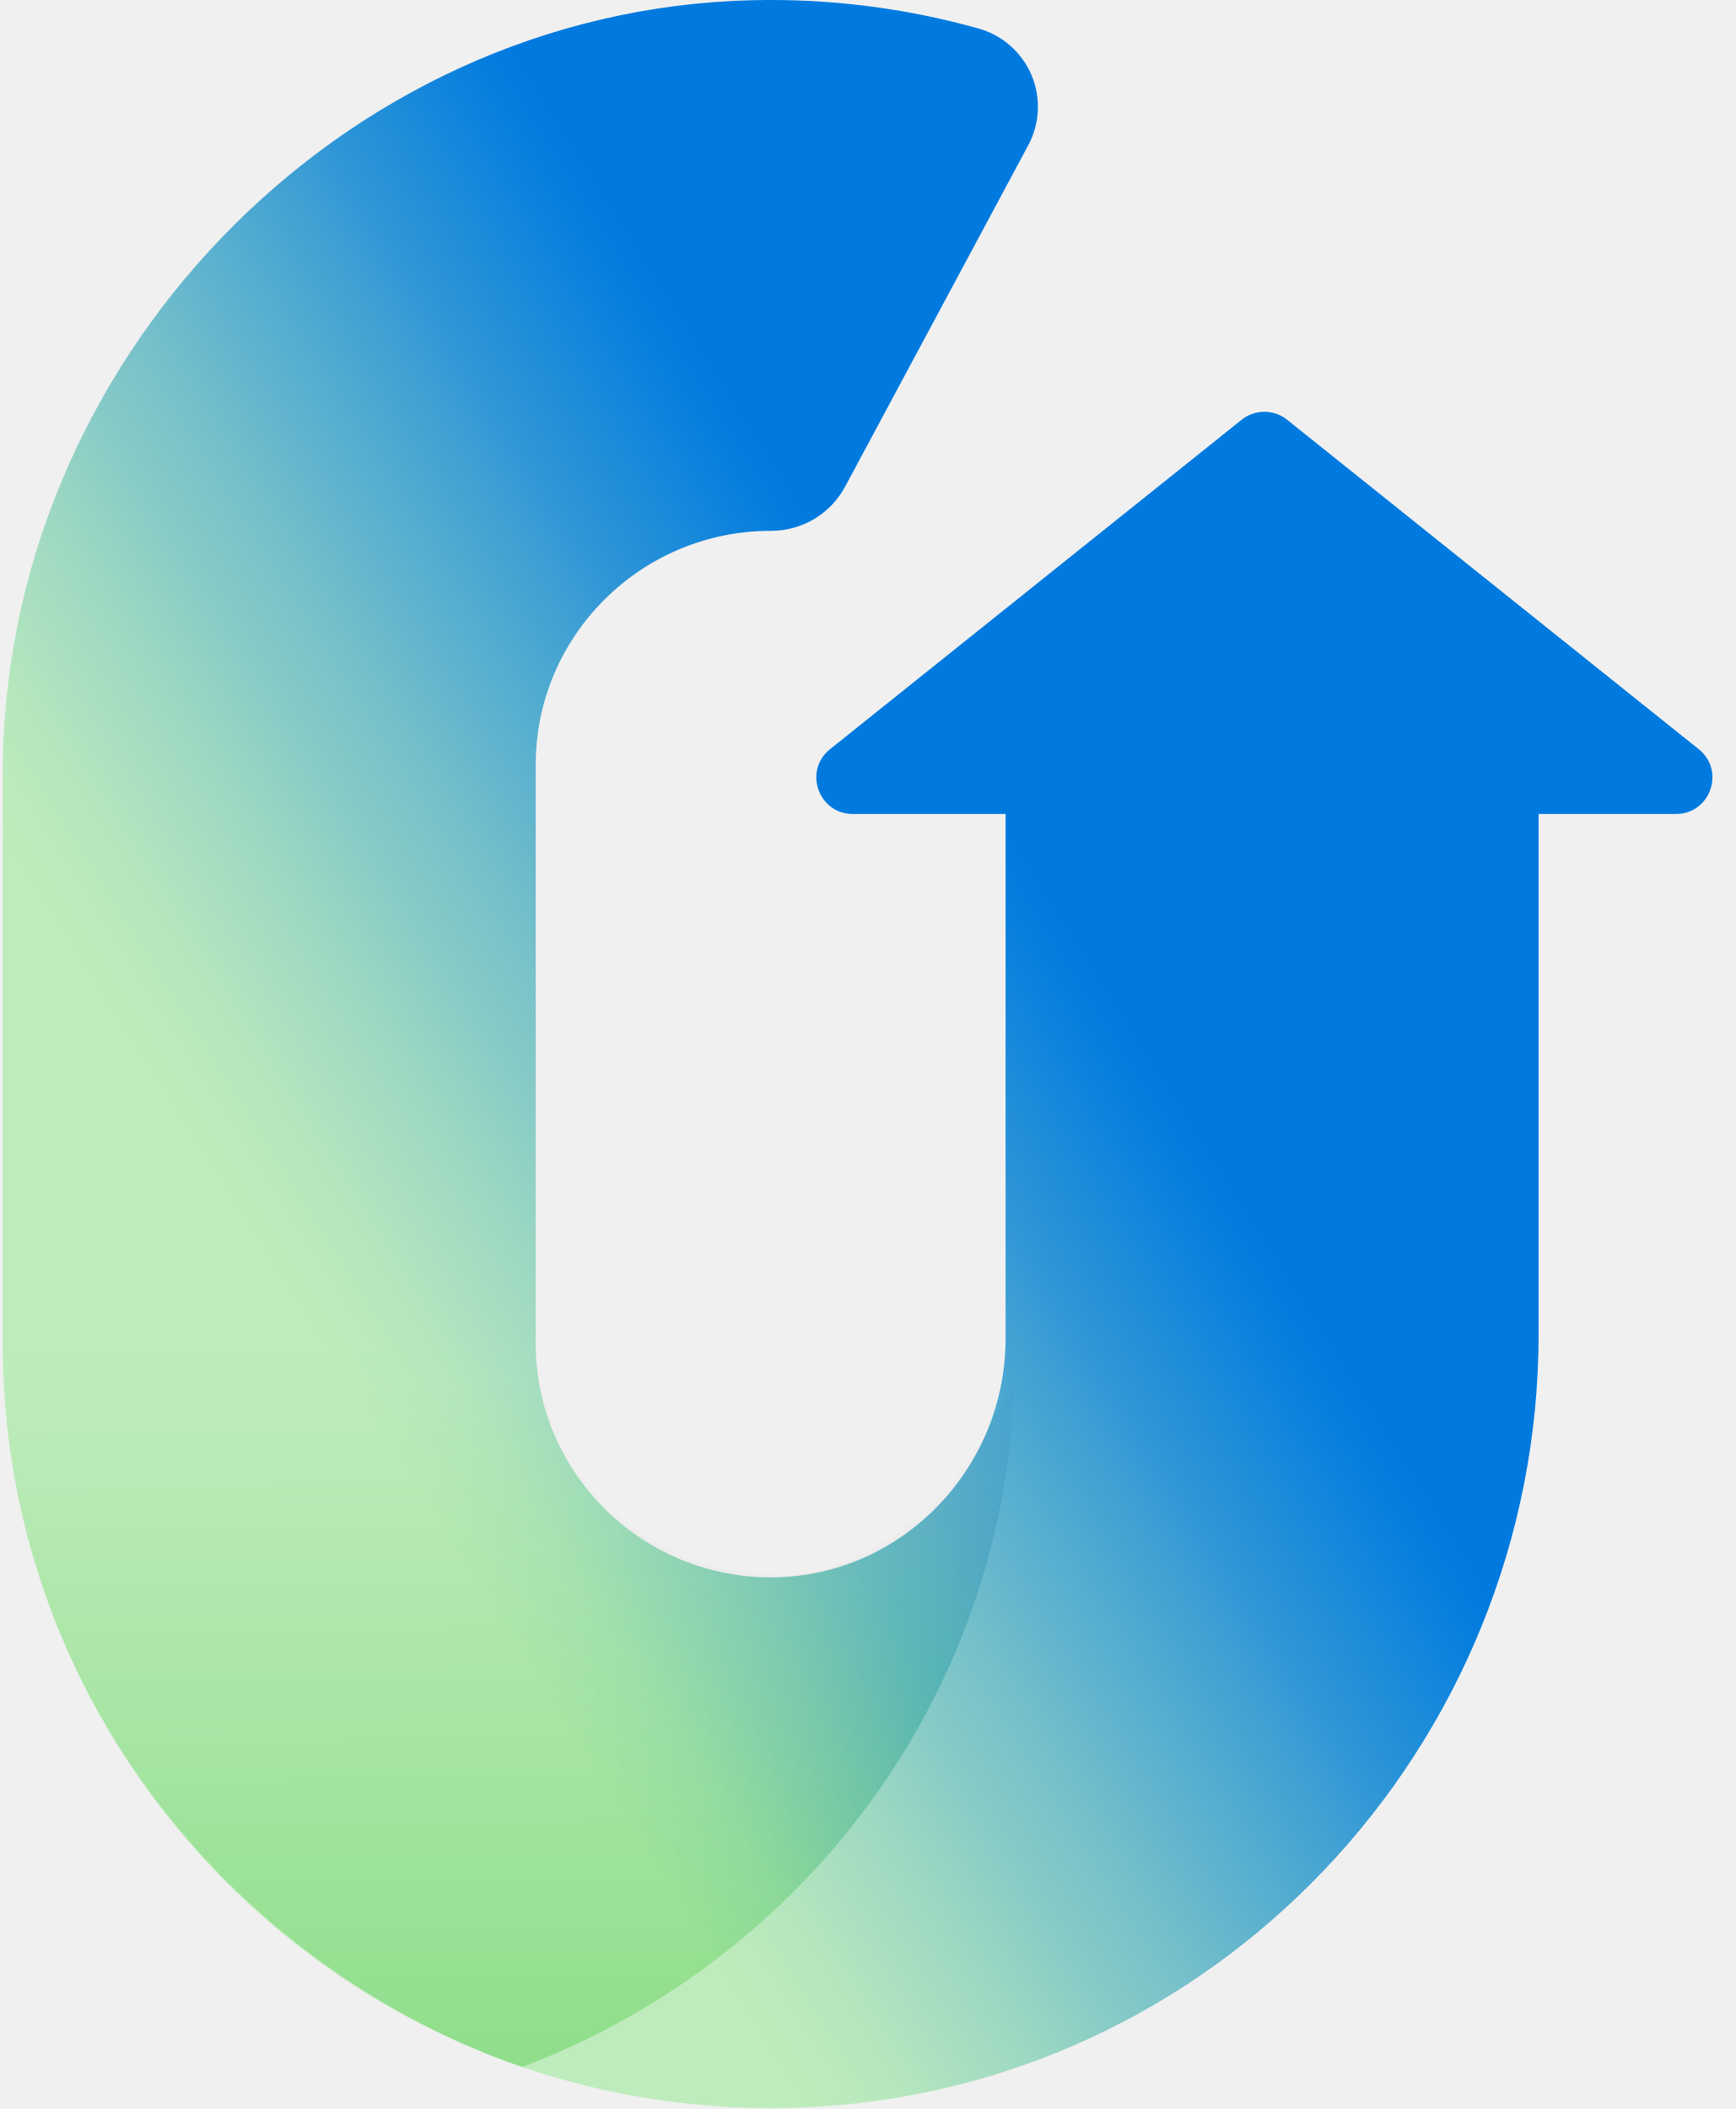
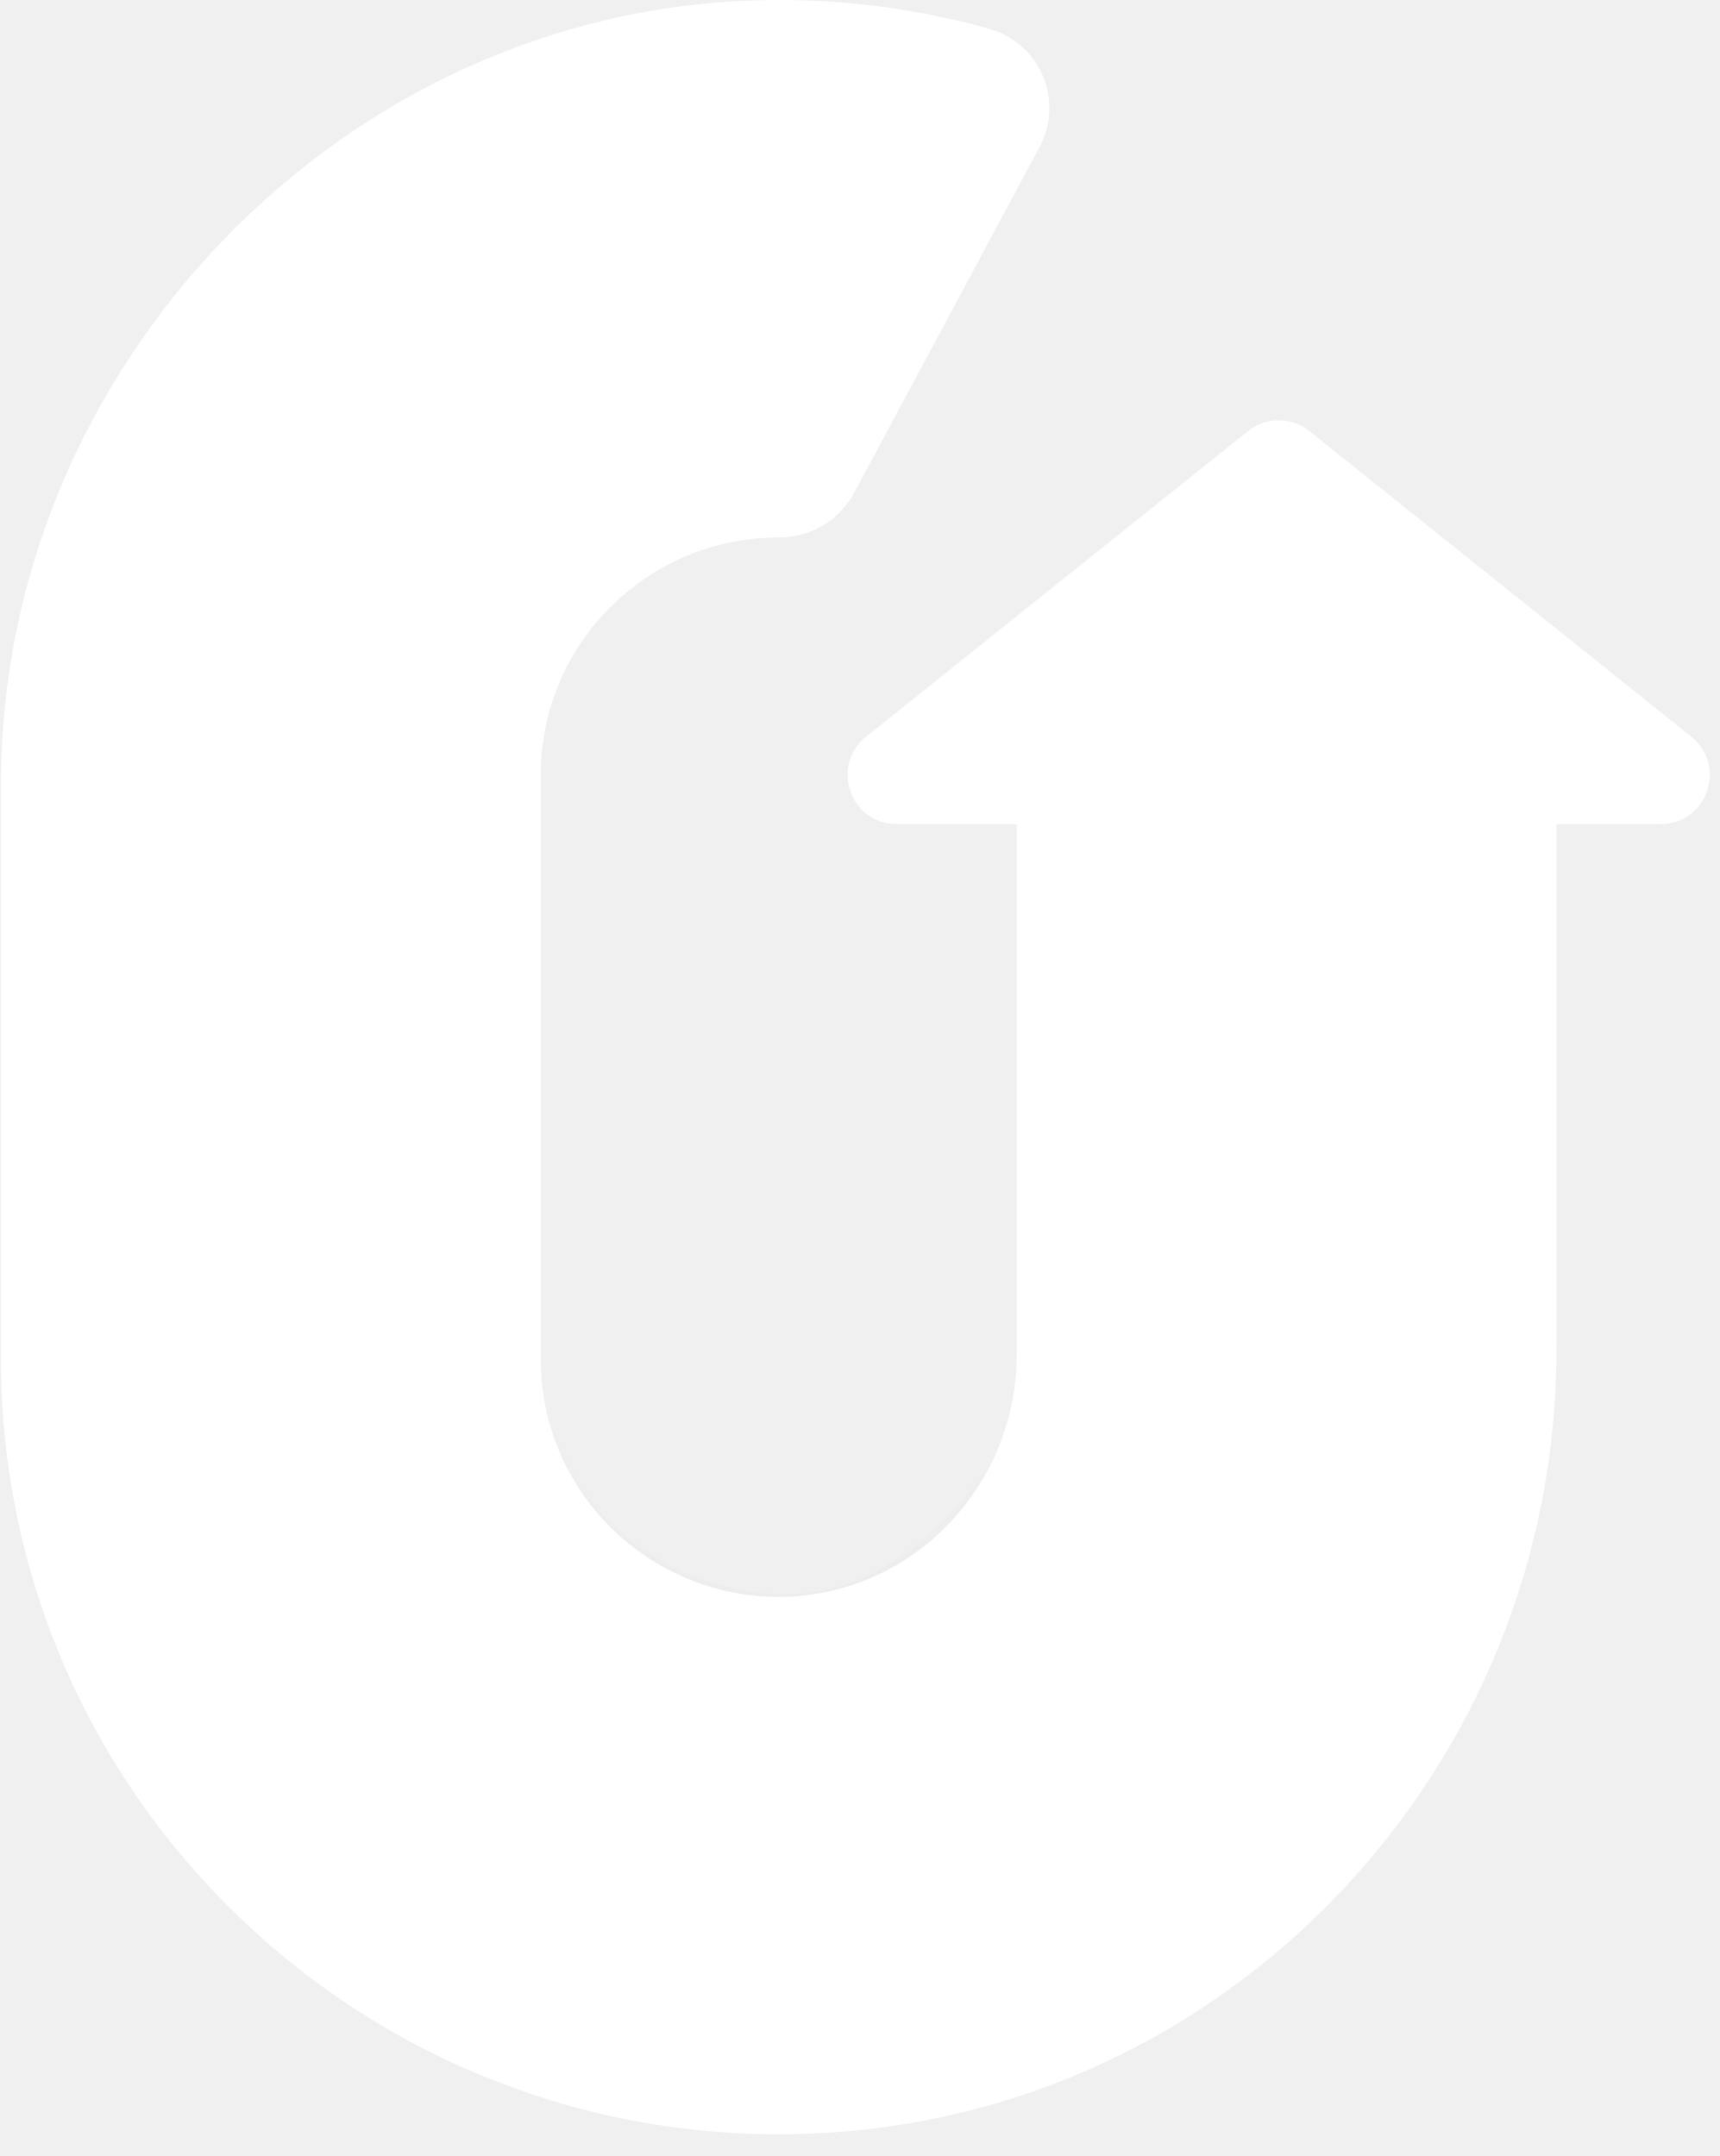
- <svg xmlns="http://www.w3.org/2000/svg" width="107" height="130" viewBox="0 0 107 130" fill="none">
-   <path d="M61.989 43.187V82.51C61.989 90.644 55.389 97.367 47.258 97.228C39.392 97.088 33.024 90.674 33.024 82.804V47.141C33.024 39.188 39.524 32.721 47.507 32.721H47.539C49.448 32.722 51.201 31.671 52.101 29.989L63.39 8.947C64.107 7.608 64.178 6.016 63.583 4.619C62.987 3.222 61.791 2.17 60.328 1.759C55.783 0.485 51.072 -0.103 46.353 0.014C20.941 0.619 0.166 22.368 0.166 47.678V82.804C0.166 109.376 22.355 130.883 49.254 129.913C74.804 128.993 94.848 107.678 94.848 82.22V43.187" fill="url(#paint0_linear)" />
-   <path d="M76.542 25.873L51.168 46.18C49.513 47.505 50.449 50.173 52.568 50.173H103.317C105.437 50.173 106.373 47.505 104.718 46.18L79.343 25.873C78.525 25.218 77.361 25.218 76.542 25.873Z" fill="url(#paint1_linear)" />
+ <svg xmlns="http://www.w3.org/2000/svg" width="63" height="79" viewBox="0 0 63 79" fill="none">
+   <path fill-rule="evenodd" clip-rule="evenodd" d="M57.018 30.196H60.838C62.536 30.196 63.288 28.057 61.961 26.995L47.968 15.795C47.312 15.27 46.379 15.27 45.723 15.795L31.729 26.994C30.402 28.056 31.149 30.196 32.852 30.196H37.245V49.652C37.245 54.548 33.273 58.594 28.379 58.511C23.642 58.43 19.813 54.569 19.813 49.833V28.37C19.813 23.584 23.724 19.692 28.529 19.692H28.548C29.696 19.694 30.751 19.063 31.294 18.051L38.086 5.382C38.518 4.576 38.56 3.618 38.202 2.777C37.843 1.936 37.123 1.303 36.243 1.056C33.508 0.29 30.673 -0.063 27.834 0.009C12.54 0.372 0.037 13.462 0.037 28.694V49.833C0.037 65.822 13.391 78.769 29.58 78.185C44.961 77.634 57.018 64.803 57.018 49.482V30.196Z" fill="white" />
  <g style="mix-blend-mode:overlay" opacity="0.77">
-     <path d="M32.163 127.42C13.823 120.954 0.483 103.8 0.104 83.57L33.288 83.225C33.437 91.169 40.111 97.139 48.175 97.055C56.239 96.971 62.624 87.455 62.538 82.918C62.915 103.181 50.255 120.582 32.163 127.42Z" fill="url(#paint2_linear)" />
+     <path d="M19.293 76.681C8.257 72.793 0.228 62.469 0 50.295L19.97 50.087C20.06 54.868 24.077 58.461 28.93 58.411C33.783 58.361 37.626 52.632 37.575 49.905C37.802 62.096 30.182 72.569 19.293 76.681Z" fill="url(#paint0_linear)" />
  </g>
  <defs>
-     <linearGradient id="paint0_linear" x1="40.428" y1="162.191" x2="132.674" y2="103.825" gradientUnits="userSpaceOnUse">
-       <stop stop-color="#BEECBC" />
-       <stop offset="0.2" stop-color="#BEECBC" />
-       <stop offset="0.23" stop-color="#BEECBC" />
-       <stop offset="0.28" stop-color="#B5E7BE" />
-       <stop offset="0.35" stop-color="#9DD8C2" />
-       <stop offset="0.45" stop-color="#75C0CA" />
-       <stop offset="0.57" stop-color="#3E9FD4" />
-       <stop offset="0.59" stop-color="#3298D6" />
-       <stop offset="0.69" stop-color="#077EDE" />
-       <stop offset="0.71" stop-color="#007ADF" />
-     </linearGradient>
-     <linearGradient id="paint1_linear" x1="1.86" y1="50.173" x2="57.102" y2="50.173" gradientUnits="userSpaceOnUse">
-       <stop offset="0.3" stop-color="#BEECBC" />
-       <stop offset="0.32" stop-color="#9BD7C2" />
-       <stop offset="0.34" stop-color="#77C1C9" />
-       <stop offset="0.36" stop-color="#57AECF" />
-       <stop offset="0.39" stop-color="#3B9ED4" />
-       <stop offset="0.42" stop-color="#2590D8" />
-       <stop offset="0.45" stop-color="#1486DB" />
-       <stop offset="0.5" stop-color="#097FDD" />
-       <stop offset="0.56" stop-color="#027BDF" />
-       <stop offset="0.73" stop-color="#007ADF" />
-     </linearGradient>
-     <linearGradient id="paint2_linear" x1="1.191" y1="85.198" x2="1.651" y2="129.528" gradientUnits="userSpaceOnUse">
+     <linearGradient id="paint0_linear" x1="0.865" y1="51.63" x2="1.142" y2="78.309" gradientUnits="userSpaceOnUse">
      <stop stop-color="#040000" stop-opacity="0.01" />
      <stop offset="1" stop-color="#040000" />
    </linearGradient>
  </defs>
</svg>
